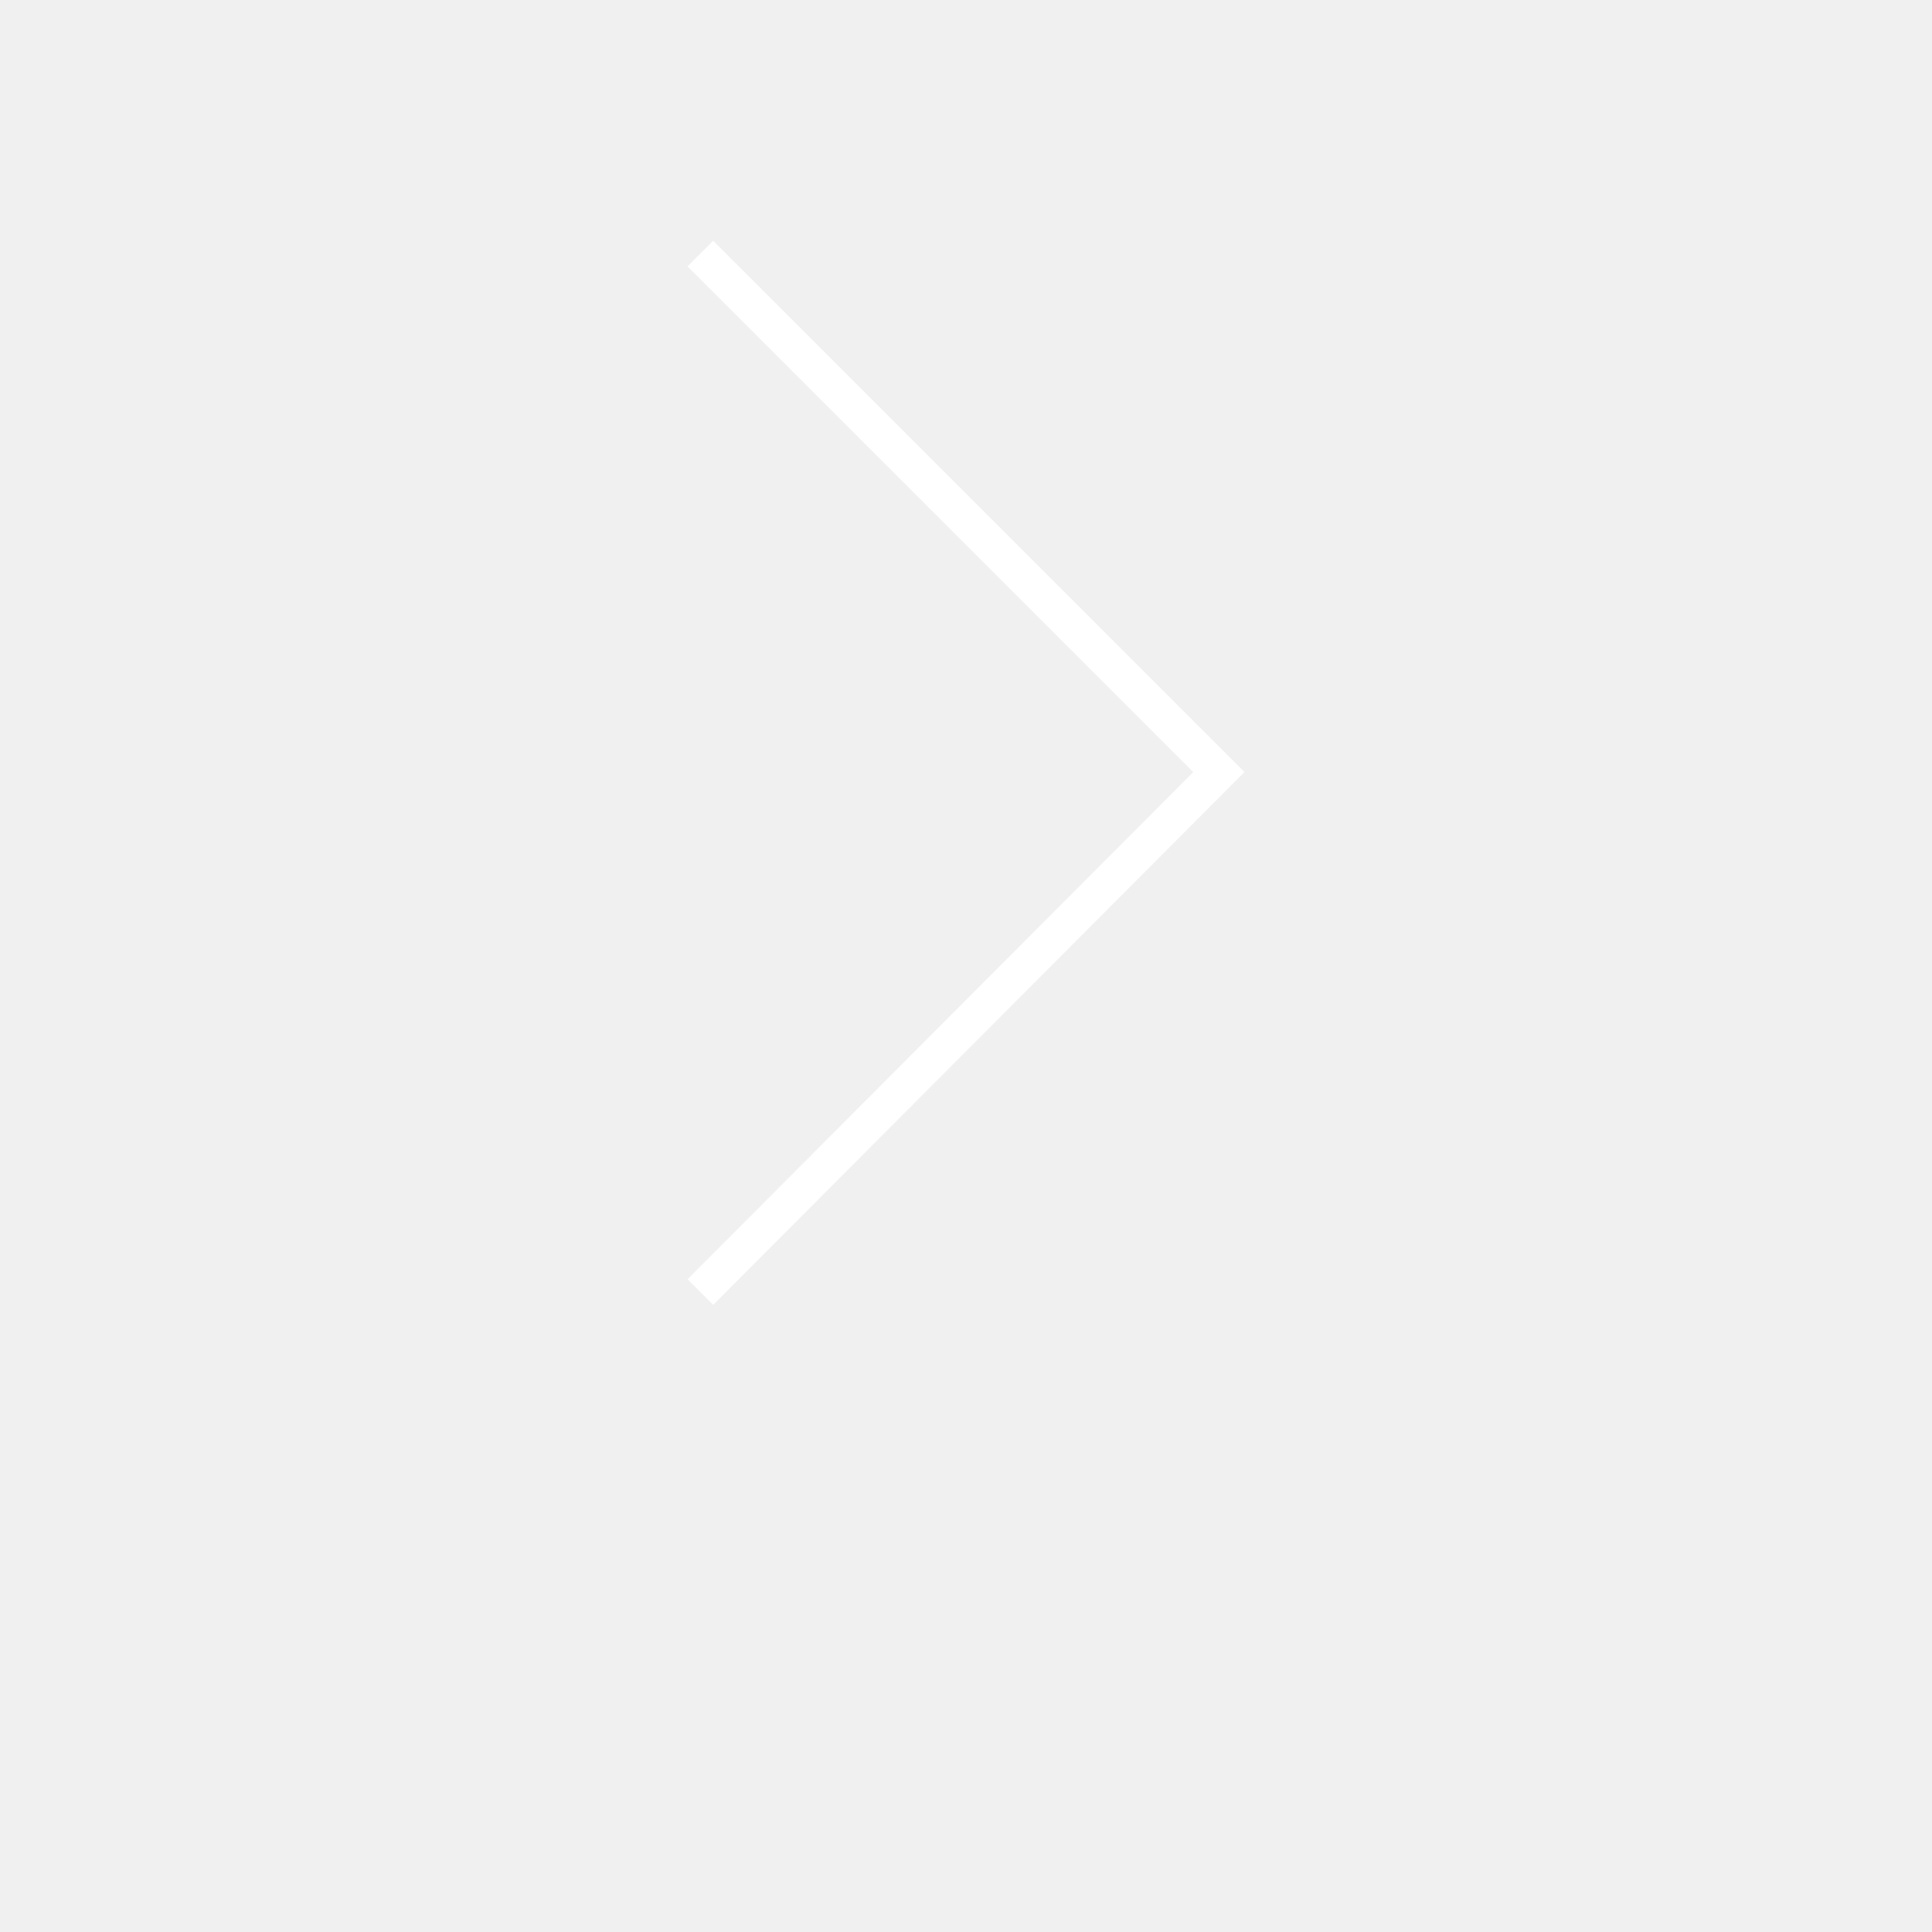
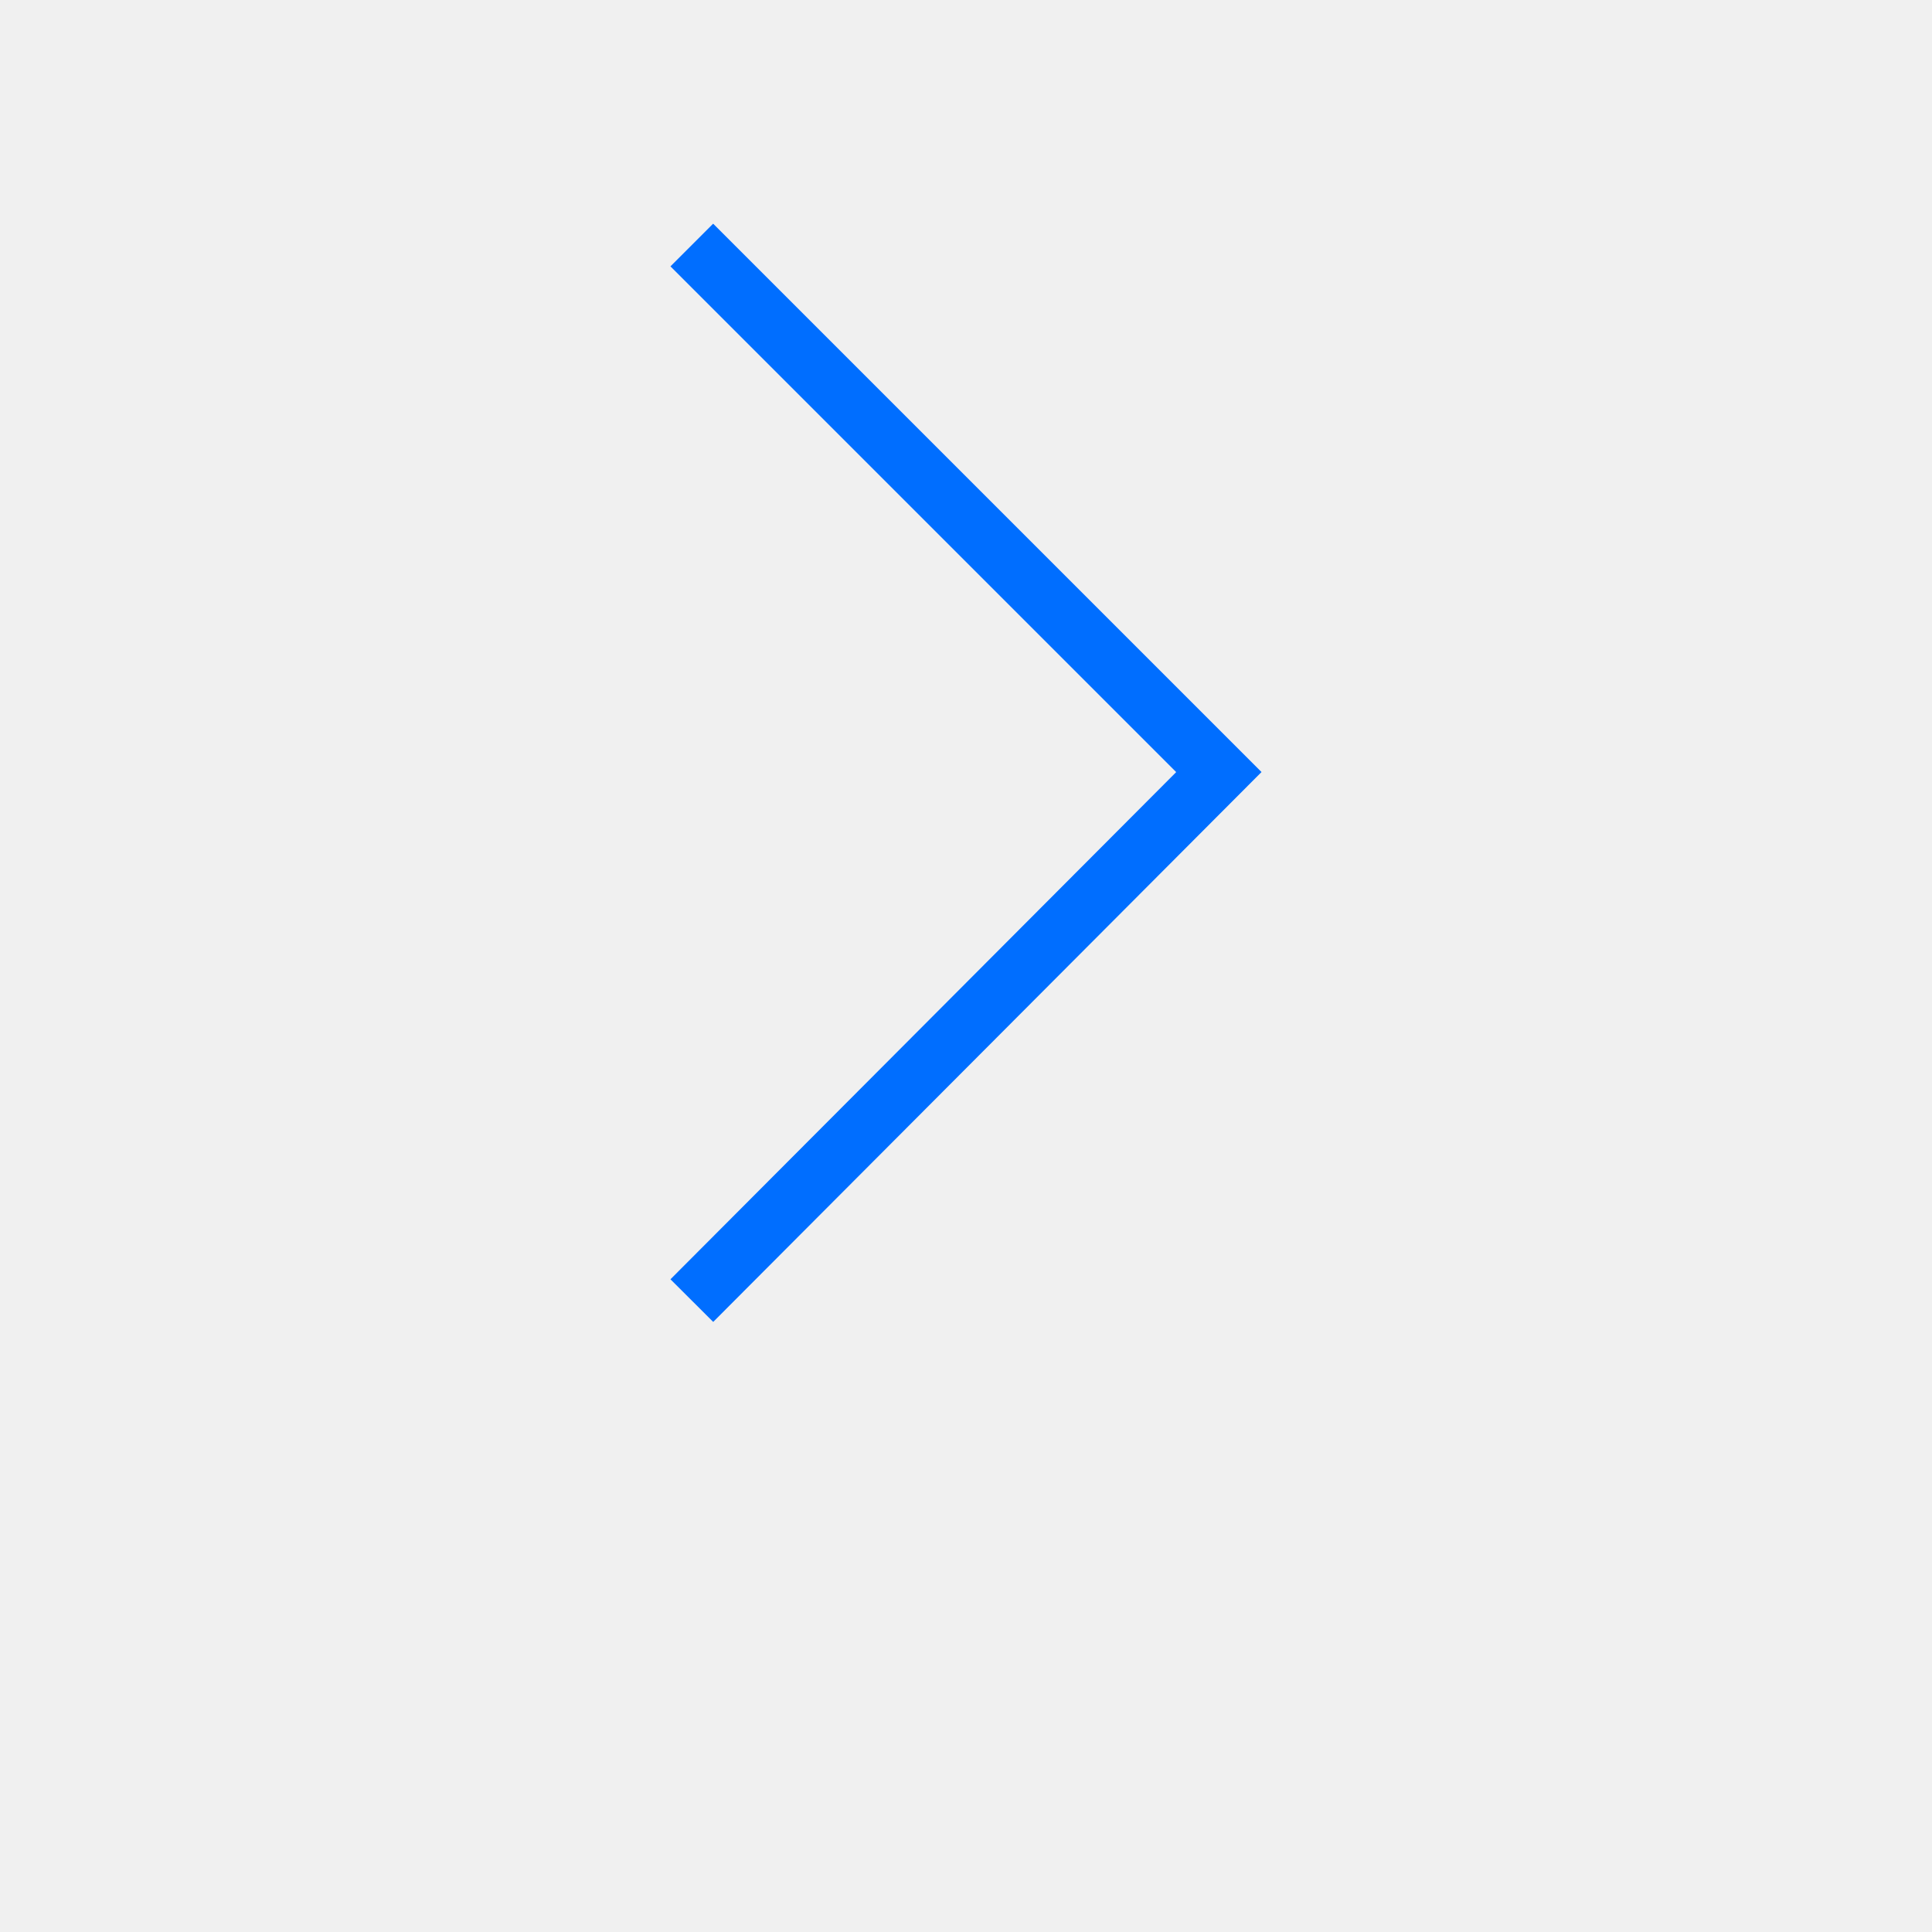
<svg xmlns="http://www.w3.org/2000/svg" width="700pt" height="700pt" version="1.1" viewBox="0 0 700 700">
  <defs>
    <symbol id="w" overflow="visible">
      <path d="m14.656-0.875c-0.762 0.398-1.555 0.695-2.375 0.891-0.812 0.195-1.664 0.297-2.547 0.297-2.656 0-4.762-0.738-6.312-2.219-1.555-1.488-2.328-3.504-2.328-6.047 0-2.551 0.773-4.566 2.328-6.047 1.551-1.488 3.656-2.234 6.312-2.234 0.883 0 1.734 0.102 2.547 0.297 0.82 0.199 1.613 0.496 2.375 0.891v3.297c-0.762-0.52-1.512-0.898-2.25-1.141-0.742-0.238-1.523-0.359-2.344-0.359-1.469 0-2.625 0.469-3.469 1.406-0.836 0.938-1.25 2.234-1.25 3.891 0 1.648 0.414 2.938 1.25 3.875 0.844 0.938 2 1.406 3.469 1.406 0.82 0 1.602-0.117 2.344-0.359 0.738-0.238 1.488-0.617 2.25-1.141z" />
    </symbol>
    <symbol id="b" overflow="visible">
      <path d="m10.719-8.703c-0.336-0.156-0.668-0.27-1-0.344-0.324-0.082-0.656-0.125-1-0.125-0.98 0-1.734 0.32-2.266 0.953-0.531 0.625-0.797 1.527-0.797 2.703v5.516h-3.812v-11.969h3.812v1.969c0.488-0.781 1.051-1.348 1.688-1.703 0.645-0.363 1.41-0.547 2.297-0.547 0.133 0 0.273 0.008 0.422 0.016 0.145 0.012 0.363 0.031 0.656 0.062z" />
    </symbol>
    <symbol id="a" overflow="visible">
      <path d="m13.781-6.016v1.094h-8.938c0.094 0.898 0.414 1.57 0.969 2.016 0.551 0.449 1.328 0.672 2.328 0.672 0.801 0 1.625-0.117 2.469-0.359 0.844-0.238 1.711-0.598 2.609-1.078v2.953c-0.906 0.336-1.812 0.59-2.719 0.766s-1.812 0.266-2.719 0.266c-2.156 0-3.84-0.547-5.047-1.641-1.199-1.102-1.797-2.648-1.797-4.641 0-1.945 0.586-3.477 1.766-4.594 1.176-1.125 2.801-1.688 4.875-1.688 1.875 0 3.375 0.57 4.5 1.703 1.133 1.125 1.703 2.637 1.703 4.531zm-3.938-1.266c0-0.727-0.215-1.312-0.641-1.75-0.418-0.445-0.969-0.672-1.656-0.672-0.742 0-1.344 0.211-1.812 0.625-0.461 0.418-0.746 1.016-0.859 1.797z" />
    </symbol>
    <symbol id="f" overflow="visible">
      <path d="m7.203-5.391c-0.805 0-1.406 0.137-1.812 0.406-0.398 0.273-0.594 0.672-0.594 1.203 0 0.48 0.16 0.859 0.484 1.141 0.32 0.273 0.773 0.406 1.359 0.406 0.719 0 1.32-0.254 1.812-0.766 0.488-0.52 0.734-1.172 0.734-1.953v-0.438zm5.844-1.438v6.828h-3.859v-1.766c-0.512 0.719-1.09 1.246-1.734 1.578-0.637 0.332-1.418 0.5-2.344 0.5-1.242 0-2.246-0.359-3.016-1.078-0.773-0.727-1.156-1.672-1.156-2.828 0-1.395 0.477-2.422 1.438-3.078 0.969-0.656 2.488-0.984 4.562-0.984h2.25v-0.297c0-0.602-0.242-1.047-0.719-1.328-0.48-0.281-1.227-0.422-2.234-0.422-0.812 0-1.574 0.086-2.281 0.25-0.711 0.156-1.367 0.402-1.969 0.734v-2.922c0.82-0.195 1.645-0.348 2.469-0.453 0.82-0.102 1.648-0.156 2.484-0.156 2.156 0 3.711 0.43 4.672 1.281 0.957 0.844 1.438 2.227 1.438 4.141z" />
    </symbol>
    <symbol id="c" overflow="visible">
      <path d="m6.016-15.359v3.391h3.938v2.734h-3.938v5.078c0 0.555 0.109 0.93 0.328 1.125 0.219 0.199 0.656 0.297 1.312 0.297h1.969v2.734h-3.281c-1.512 0-2.586-0.312-3.219-0.938-0.625-0.633-0.938-1.707-0.938-3.219v-5.078h-1.906v-2.734h1.906v-3.391z" />
    </symbol>
    <symbol id="e" overflow="visible">
      <path d="m9.969-10.219v-6.406h3.859v16.625h-3.859v-1.734c-0.523 0.711-1.102 1.23-1.734 1.562-0.637 0.32-1.371 0.484-2.203 0.484-1.469 0-2.68-0.582-3.625-1.75-0.949-1.176-1.422-2.688-1.422-4.531s0.473-3.348 1.422-4.516c0.945-1.176 2.156-1.766 3.625-1.766 0.832 0 1.566 0.168 2.203 0.5 0.633 0.324 1.211 0.836 1.734 1.531zm-2.516 7.75c0.82 0 1.445-0.297 1.875-0.891 0.426-0.602 0.641-1.473 0.641-2.609 0-1.145-0.215-2.016-0.641-2.609-0.43-0.594-1.055-0.891-1.875-0.891-0.812 0-1.434 0.297-1.859 0.891-0.43 0.594-0.641 1.465-0.641 2.609 0 1.137 0.211 2.008 0.641 2.609 0.426 0.594 1.047 0.891 1.859 0.891z" />
    </symbol>
    <symbol id="k" overflow="visible">
      <path d="m8.203-2.469c0.82 0 1.445-0.297 1.875-0.891 0.426-0.602 0.641-1.473 0.641-2.609 0-1.145-0.215-2.016-0.641-2.609-0.43-0.594-1.055-0.891-1.875-0.891-0.824 0-1.453 0.305-1.891 0.906-0.438 0.594-0.656 1.461-0.656 2.594 0 1.137 0.219 2.008 0.656 2.609 0.438 0.594 1.066 0.891 1.891 0.891zm-2.547-7.75c0.531-0.695 1.113-1.207 1.75-1.531 0.645-0.332 1.383-0.5 2.219-0.5 1.469 0 2.676 0.59 3.625 1.766 0.945 1.168 1.422 2.672 1.422 4.516s-0.477 3.356-1.422 4.531c-0.949 1.168-2.156 1.75-3.625 1.75-0.836 0-1.574-0.168-2.219-0.5-0.637-0.332-1.219-0.848-1.75-1.547v1.734h-3.812v-16.625h3.812z" />
    </symbol>
    <symbol id="j" overflow="visible">
      <path d="m0.266-11.969h3.828l3.219 8.125 2.734-8.125h3.812l-5.031 13.094c-0.5 1.332-1.09 2.266-1.766 2.797-0.668 0.531-1.555 0.797-2.656 0.797h-2.219v-2.5h1.203c0.645 0 1.113-0.105 1.406-0.312 0.301-0.211 0.531-0.578 0.688-1.109l0.109-0.344z" />
    </symbol>
    <symbol id="i" overflow="visible">
      <path d="m2.016-15.953h4.109v14.406c0 1.988-0.543 3.473-1.625 4.453-1.074 0.977-2.703 1.469-4.891 1.469h-0.844v-3.109h0.641c0.852 0 1.5-0.242 1.938-0.719 0.445-0.469 0.672-1.164 0.672-2.094z" />
    </symbol>
    <symbol id="h" overflow="visible">
      <path d="m1.703-4.656v-7.312h3.844v1.203c0 0.648-0.008 1.461-0.016 2.438v1.969c0 0.961 0.023 1.652 0.078 2.078 0.051 0.418 0.133 0.727 0.25 0.922 0.156 0.25 0.359 0.445 0.609 0.578 0.258 0.137 0.551 0.203 0.875 0.203 0.801 0 1.426-0.305 1.875-0.922 0.457-0.613 0.688-1.469 0.688-2.562v-5.906h3.828v11.969h-3.828v-1.734c-0.574 0.699-1.184 1.215-1.828 1.547-0.648 0.332-1.355 0.5-2.125 0.5-1.387 0-2.445-0.422-3.172-1.266-0.719-0.852-1.078-2.086-1.078-3.703z" />
    </symbol>
    <symbol id="g" overflow="visible">
      <path d="m1.844-11.969h3.812v11.75c0 1.602-0.387 2.828-1.156 3.672-0.762 0.844-1.871 1.266-3.328 1.266h-1.891v-2.5h0.656c0.727 0 1.227-0.168 1.5-0.5 0.27-0.324 0.406-0.969 0.406-1.938zm0-4.656h3.812v3.125h-3.812z" />
    </symbol>
    <symbol id="v" overflow="visible">
      <path d="m13.109-15.438v3.375c-0.875-0.395-1.73-0.691-2.562-0.891-0.836-0.195-1.621-0.297-2.359-0.297-0.992 0-1.719 0.137-2.188 0.406-0.469 0.273-0.703 0.688-0.703 1.25 0 0.43 0.156 0.762 0.469 1 0.32 0.242 0.898 0.449 1.734 0.625l1.75 0.344c1.77 0.355 3.031 0.898 3.781 1.625 0.75 0.73 1.125 1.762 1.125 3.094 0 1.762-0.527 3.074-1.578 3.938-1.043 0.855-2.633 1.281-4.766 1.281-1.012 0-2.027-0.102-3.047-0.297-1.023-0.188-2.043-0.469-3.062-0.844v-3.469c1.02 0.531 2.004 0.938 2.953 1.219 0.957 0.273 1.875 0.406 2.75 0.406 0.906 0 1.594-0.145 2.062-0.438 0.477-0.301 0.719-0.734 0.719-1.297 0-0.488-0.164-0.867-0.484-1.141-0.324-0.27-0.969-0.516-1.938-0.734l-1.594-0.359c-1.594-0.332-2.762-0.875-3.5-1.625-0.742-0.75-1.109-1.758-1.109-3.031 0-1.582 0.508-2.801 1.531-3.656 1.031-0.852 2.508-1.281 4.438-1.281 0.875 0 1.773 0.07 2.703 0.203 0.926 0.125 1.883 0.324 2.875 0.594z" />
    </symbol>
    <symbol id="u" overflow="visible">
      <path d="m1.844-16.625h3.812v16.625h-3.812z" />
    </symbol>
    <symbol id="t" overflow="visible">
      <path d="m7.203-5.391c-0.805 0-1.406 0.137-1.812 0.406-0.398 0.273-0.594 0.672-0.594 1.203 0 0.48 0.16 0.859 0.484 1.141 0.32 0.273 0.773 0.406 1.359 0.406 0.719 0 1.32-0.254 1.812-0.766 0.488-0.52 0.734-1.172 0.734-1.953v-0.438zm5.844-1.438v6.828h-3.859v-1.766c-0.512 0.719-1.09 1.246-1.734 1.578-0.637 0.332-1.418 0.5-2.344 0.5-1.242 0-2.246-0.359-3.016-1.078-0.773-0.727-1.156-1.672-1.156-2.828 0-1.395 0.477-2.422 1.438-3.078 0.969-0.656 2.488-0.984 4.562-0.984h2.25v-0.297c0-0.602-0.242-1.047-0.719-1.328-0.48-0.281-1.227-0.422-2.234-0.422-0.812 0-1.574 0.086-2.281 0.25-0.711 0.156-1.367 0.402-1.969 0.734v-2.922c0.82-0.195 1.645-0.348 2.469-0.453 0.82-0.102 1.648-0.156 2.484-0.156 2.156 0 3.711 0.43 4.672 1.281 0.957 0.844 1.438 2.227 1.438 4.141zm-4.156-10.672h3.031l-3.953 4.016h-2.078z" />
    </symbol>
    <symbol id="s" overflow="visible">
      <path d="m1.844-16.625h3.812v9.047l4.406-4.391h4.438l-5.844 5.5 6.312 6.469h-4.641l-4.672-4.984v4.984h-3.812z" />
    </symbol>
    <symbol id="r" overflow="visible">
      <path d="m9.703-16.625v2.516h-2.109c-0.543 0-0.922 0.102-1.141 0.297-0.211 0.199-0.312 0.539-0.312 1.016v0.828h3.266v2.734h-3.266v9.234h-3.828v-9.234h-1.891v-2.734h1.891v-0.828c0-1.301 0.363-2.266 1.094-2.891 0.727-0.625 1.852-0.938 3.375-0.938z" />
    </symbol>
    <symbol id="d" overflow="visible">
      <path d="m7.531-9.516c-0.844 0-1.492 0.309-1.938 0.922-0.449 0.605-0.672 1.48-0.672 2.625 0 1.148 0.223 2.027 0.672 2.641 0.445 0.605 1.094 0.906 1.938 0.906 0.832 0 1.469-0.301 1.906-0.906 0.445-0.613 0.672-1.492 0.672-2.641 0-1.145-0.227-2.019-0.672-2.625-0.438-0.613-1.074-0.922-1.906-0.922zm0-2.734c2.051 0 3.656 0.559 4.812 1.672 1.164 1.105 1.75 2.641 1.75 4.609s-0.586 3.512-1.75 4.625c-1.156 1.105-2.762 1.656-4.812 1.656-2.062 0-3.68-0.551-4.844-1.656-1.168-1.113-1.75-2.656-1.75-4.625s0.582-3.504 1.75-4.609c1.164-1.113 2.781-1.672 4.844-1.672z" />
    </symbol>
    <symbol id="q" overflow="visible">
      <path d="m12.922-9.969c0.488-0.75 1.062-1.316 1.719-1.703 0.664-0.383 1.398-0.578 2.203-0.578 1.375 0 2.422 0.43 3.141 1.281 0.719 0.844 1.078 2.074 1.078 3.688v7.281h-3.844v-6.234c0.008-0.094 0.016-0.188 0.016-0.281v-0.438c0-0.844-0.125-1.457-0.375-1.844-0.25-0.383-0.652-0.578-1.203-0.578-0.73 0-1.293 0.305-1.688 0.906-0.387 0.594-0.59 1.461-0.609 2.594v5.875h-3.844v-6.234c0-1.32-0.117-2.176-0.344-2.562-0.23-0.383-0.637-0.578-1.219-0.578-0.73 0-1.297 0.305-1.703 0.906-0.398 0.605-0.594 1.465-0.594 2.578v5.891h-3.844v-11.969h3.844v1.75c0.469-0.664 1.004-1.172 1.609-1.516 0.613-0.344 1.289-0.516 2.031-0.516 0.82 0 1.551 0.199 2.188 0.594 0.633 0.398 1.113 0.961 1.438 1.688z" />
    </symbol>
    <symbol id="p" overflow="visible">
      <path d="m13.859-7.281v7.281h-3.844v-5.547c0-1.051-0.027-1.77-0.078-2.156-0.043-0.395-0.121-0.688-0.234-0.875-0.148-0.25-0.352-0.441-0.609-0.578-0.25-0.145-0.543-0.219-0.875-0.219-0.793 0-1.418 0.312-1.875 0.938-0.461 0.617-0.688 1.465-0.688 2.547v5.891h-3.812v-16.625h3.812v6.406c0.582-0.695 1.195-1.207 1.844-1.531 0.645-0.332 1.359-0.5 2.141-0.5 1.383 0 2.43 0.43 3.141 1.281 0.719 0.844 1.078 2.074 1.078 3.688z" />
    </symbol>
    <symbol id="o" overflow="visible">
      <path d="m2.016-15.953h4.578l5.812 10.938v-10.938h3.891v15.953h-4.594l-5.797-10.938v10.938h-3.891z" />
    </symbol>
    <symbol id="n" overflow="visible">
      <path d="m13.859-7.281v7.281h-3.844v-5.578c0-1.031-0.027-1.738-0.078-2.125-0.043-0.395-0.121-0.688-0.234-0.875-0.148-0.25-0.352-0.441-0.609-0.578-0.25-0.145-0.543-0.219-0.875-0.219-0.793 0-1.418 0.312-1.875 0.938-0.461 0.617-0.688 1.465-0.688 2.547v5.891h-3.812v-11.969h3.812v1.75c0.582-0.695 1.195-1.207 1.844-1.531 0.645-0.332 1.359-0.5 2.141-0.5 1.383 0 2.43 0.43 3.141 1.281 0.719 0.844 1.078 2.074 1.078 3.688z" />
    </symbol>
    <symbol id="m" overflow="visible">
      <path d="m2.016-15.953h6.812c2.031 0 3.586 0.453 4.672 1.359 1.094 0.898 1.641 2.18 1.641 3.844 0 1.68-0.547 2.969-1.641 3.875-1.086 0.898-2.641 1.344-4.672 1.344h-2.703v5.531h-4.109zm4.109 2.984v4.453h2.266c0.801 0 1.414-0.191 1.844-0.578 0.438-0.383 0.656-0.938 0.656-1.656 0-0.707-0.219-1.254-0.656-1.641-0.43-0.383-1.043-0.578-1.844-0.578z" />
    </symbol>
    <symbol id="l" overflow="visible">
      <path d="m11.5-11.594v3.125c-0.523-0.352-1.043-0.613-1.562-0.781-0.523-0.176-1.062-0.266-1.625-0.266-1.074 0-1.906 0.312-2.5 0.938s-0.891 1.496-0.891 2.609c0 1.117 0.297 1.984 0.891 2.609s1.426 0.938 2.5 0.938c0.594 0 1.156-0.086 1.688-0.266 0.539-0.176 1.039-0.441 1.5-0.797v3.125c-0.594 0.23-1.199 0.395-1.812 0.5-0.617 0.113-1.234 0.172-1.859 0.172-2.156 0-3.844-0.551-5.062-1.656-1.219-1.113-1.828-2.656-1.828-4.625s0.609-3.504 1.828-4.609c1.219-1.113 2.906-1.672 5.062-1.672 0.625 0 1.238 0.059 1.844 0.172 0.613 0.105 1.223 0.266 1.828 0.484z" />
    </symbol>
  </defs>
-   <path transform="matrix(4.375,0,0,4.375,70,0)" d="m43.06 22.06 41.88 41.88-41.88 42" fill="none" stroke="#ffffff" stroke-linecap="square" stroke-miterlimit="3" stroke-width="3" />
+   <path transform="matrix(4.375,0,0,4.375,70,0)" d="m43.06 22.06 41.88 41.88-41.88 42" fill="none" stroke="#006eff" stroke-linecap="square" stroke-miterlimit="3" stroke-width="5" />
</svg>
